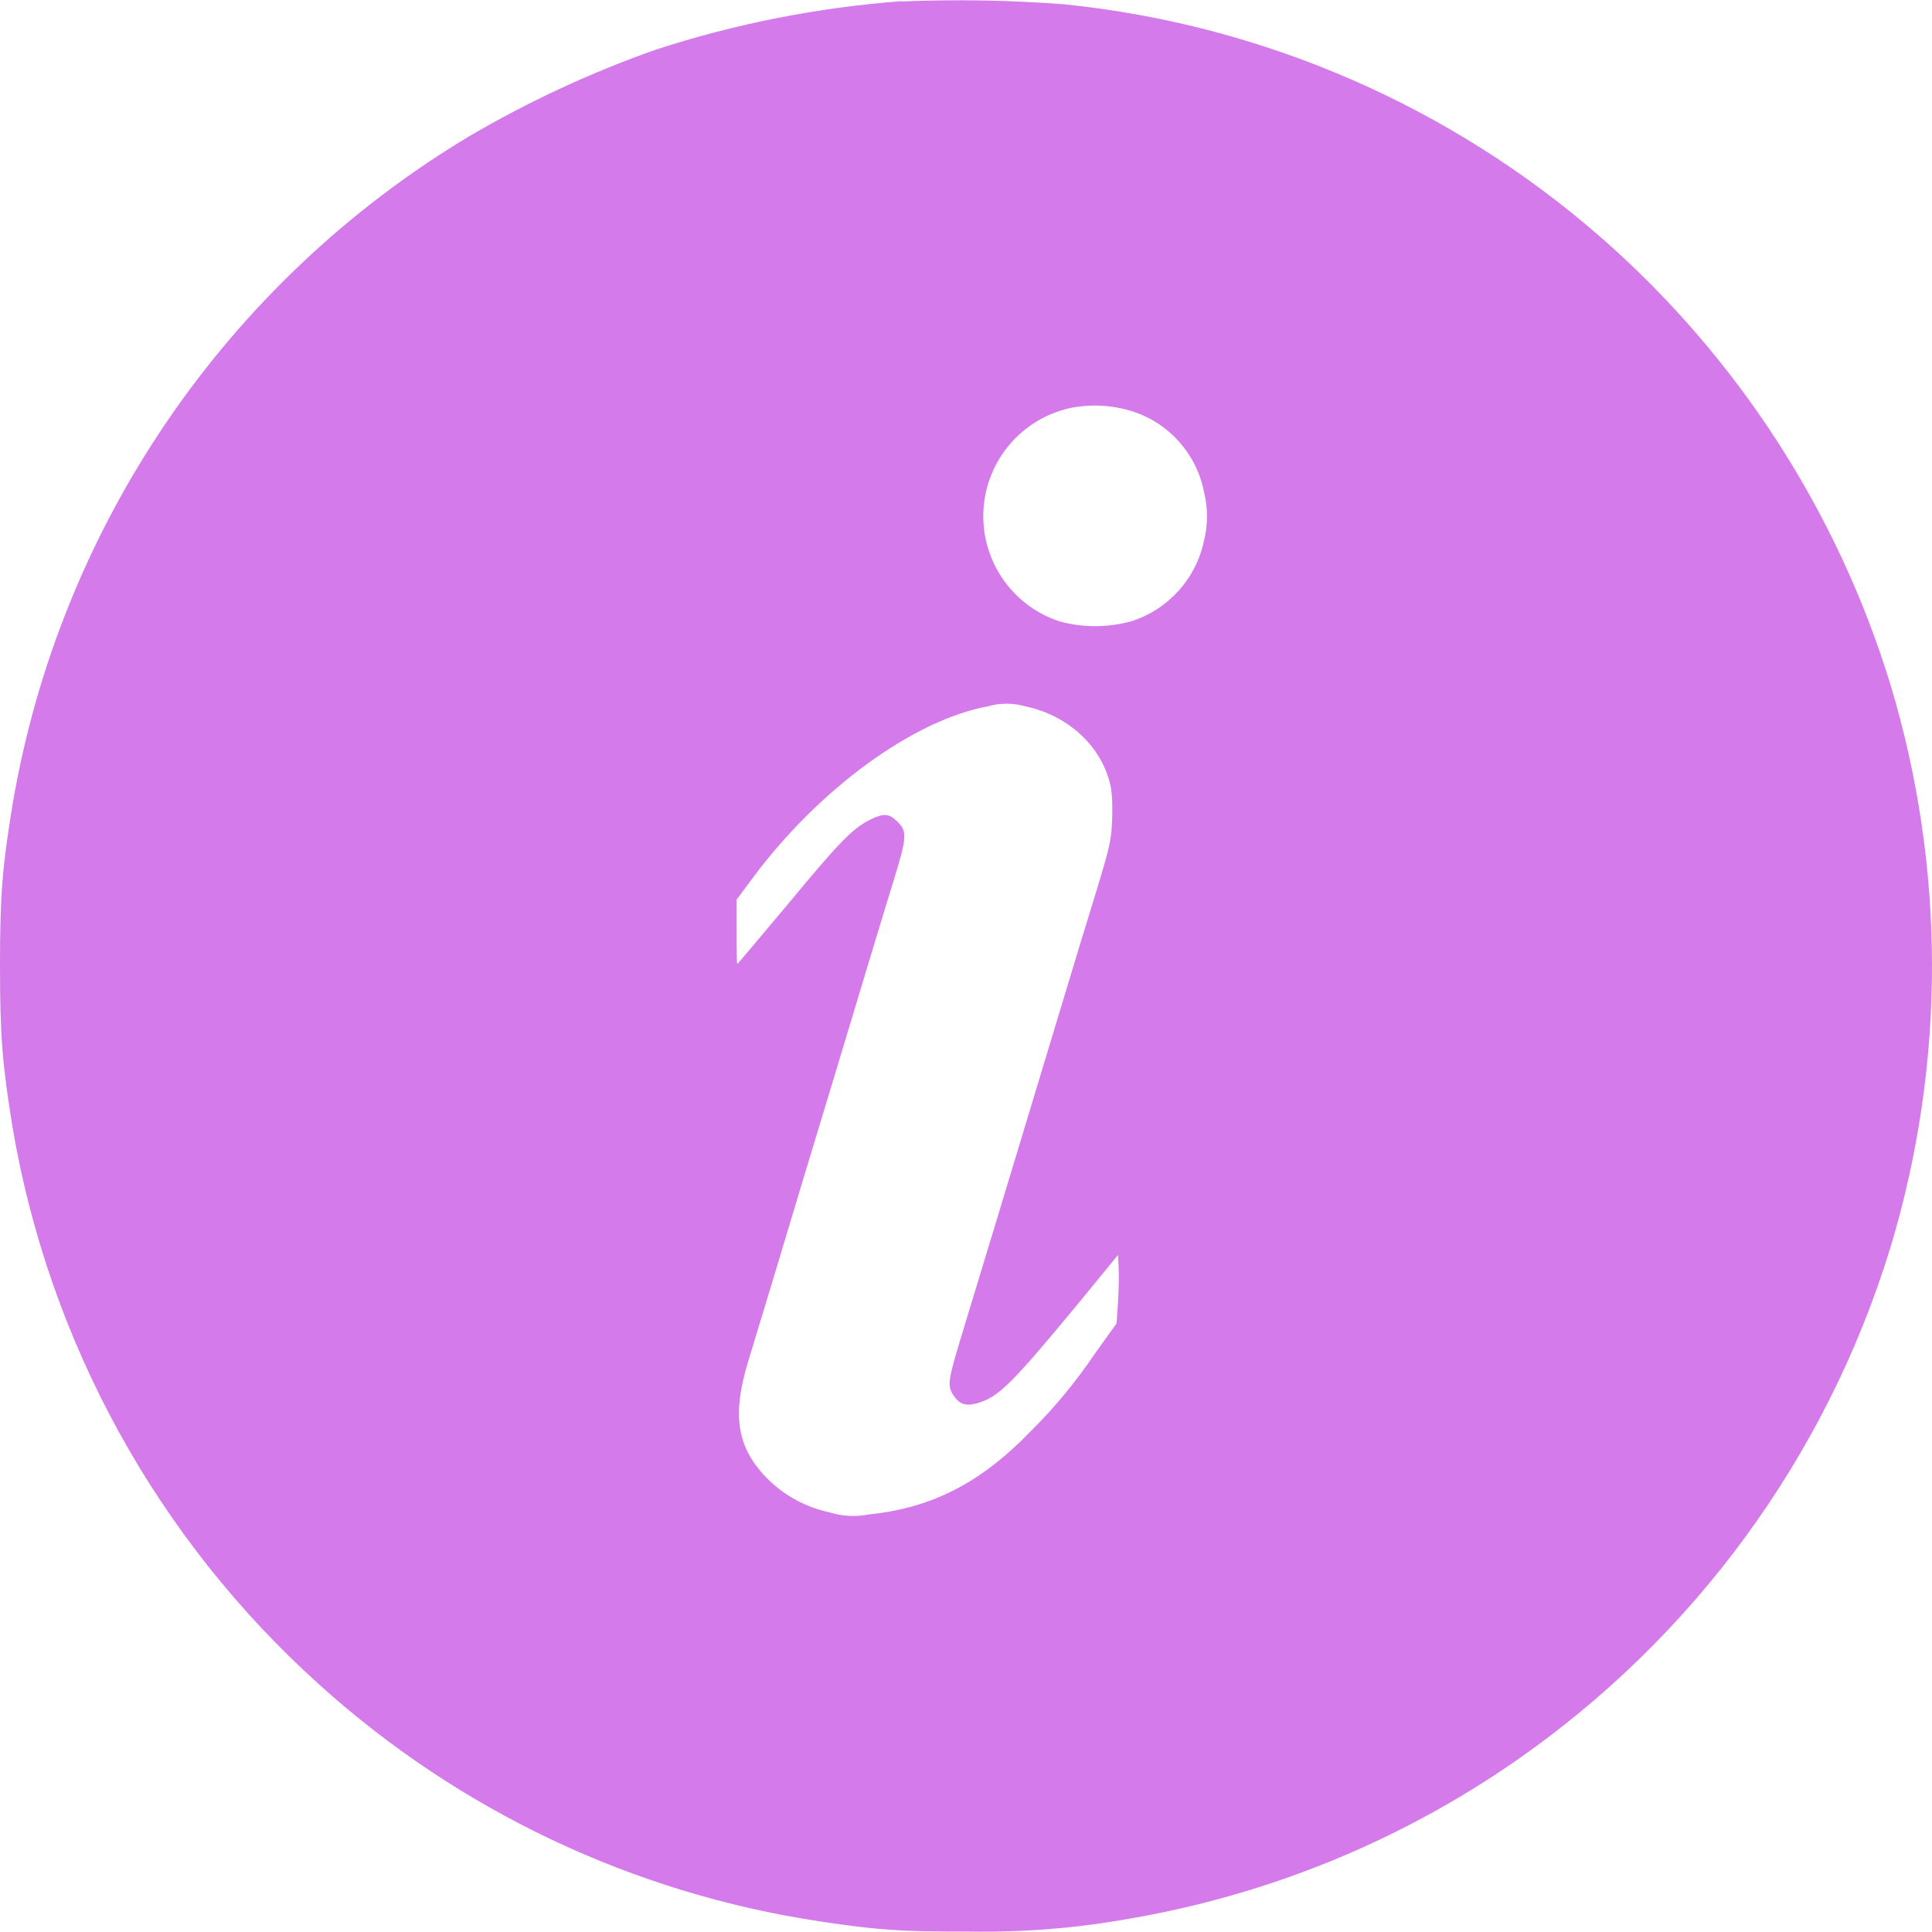
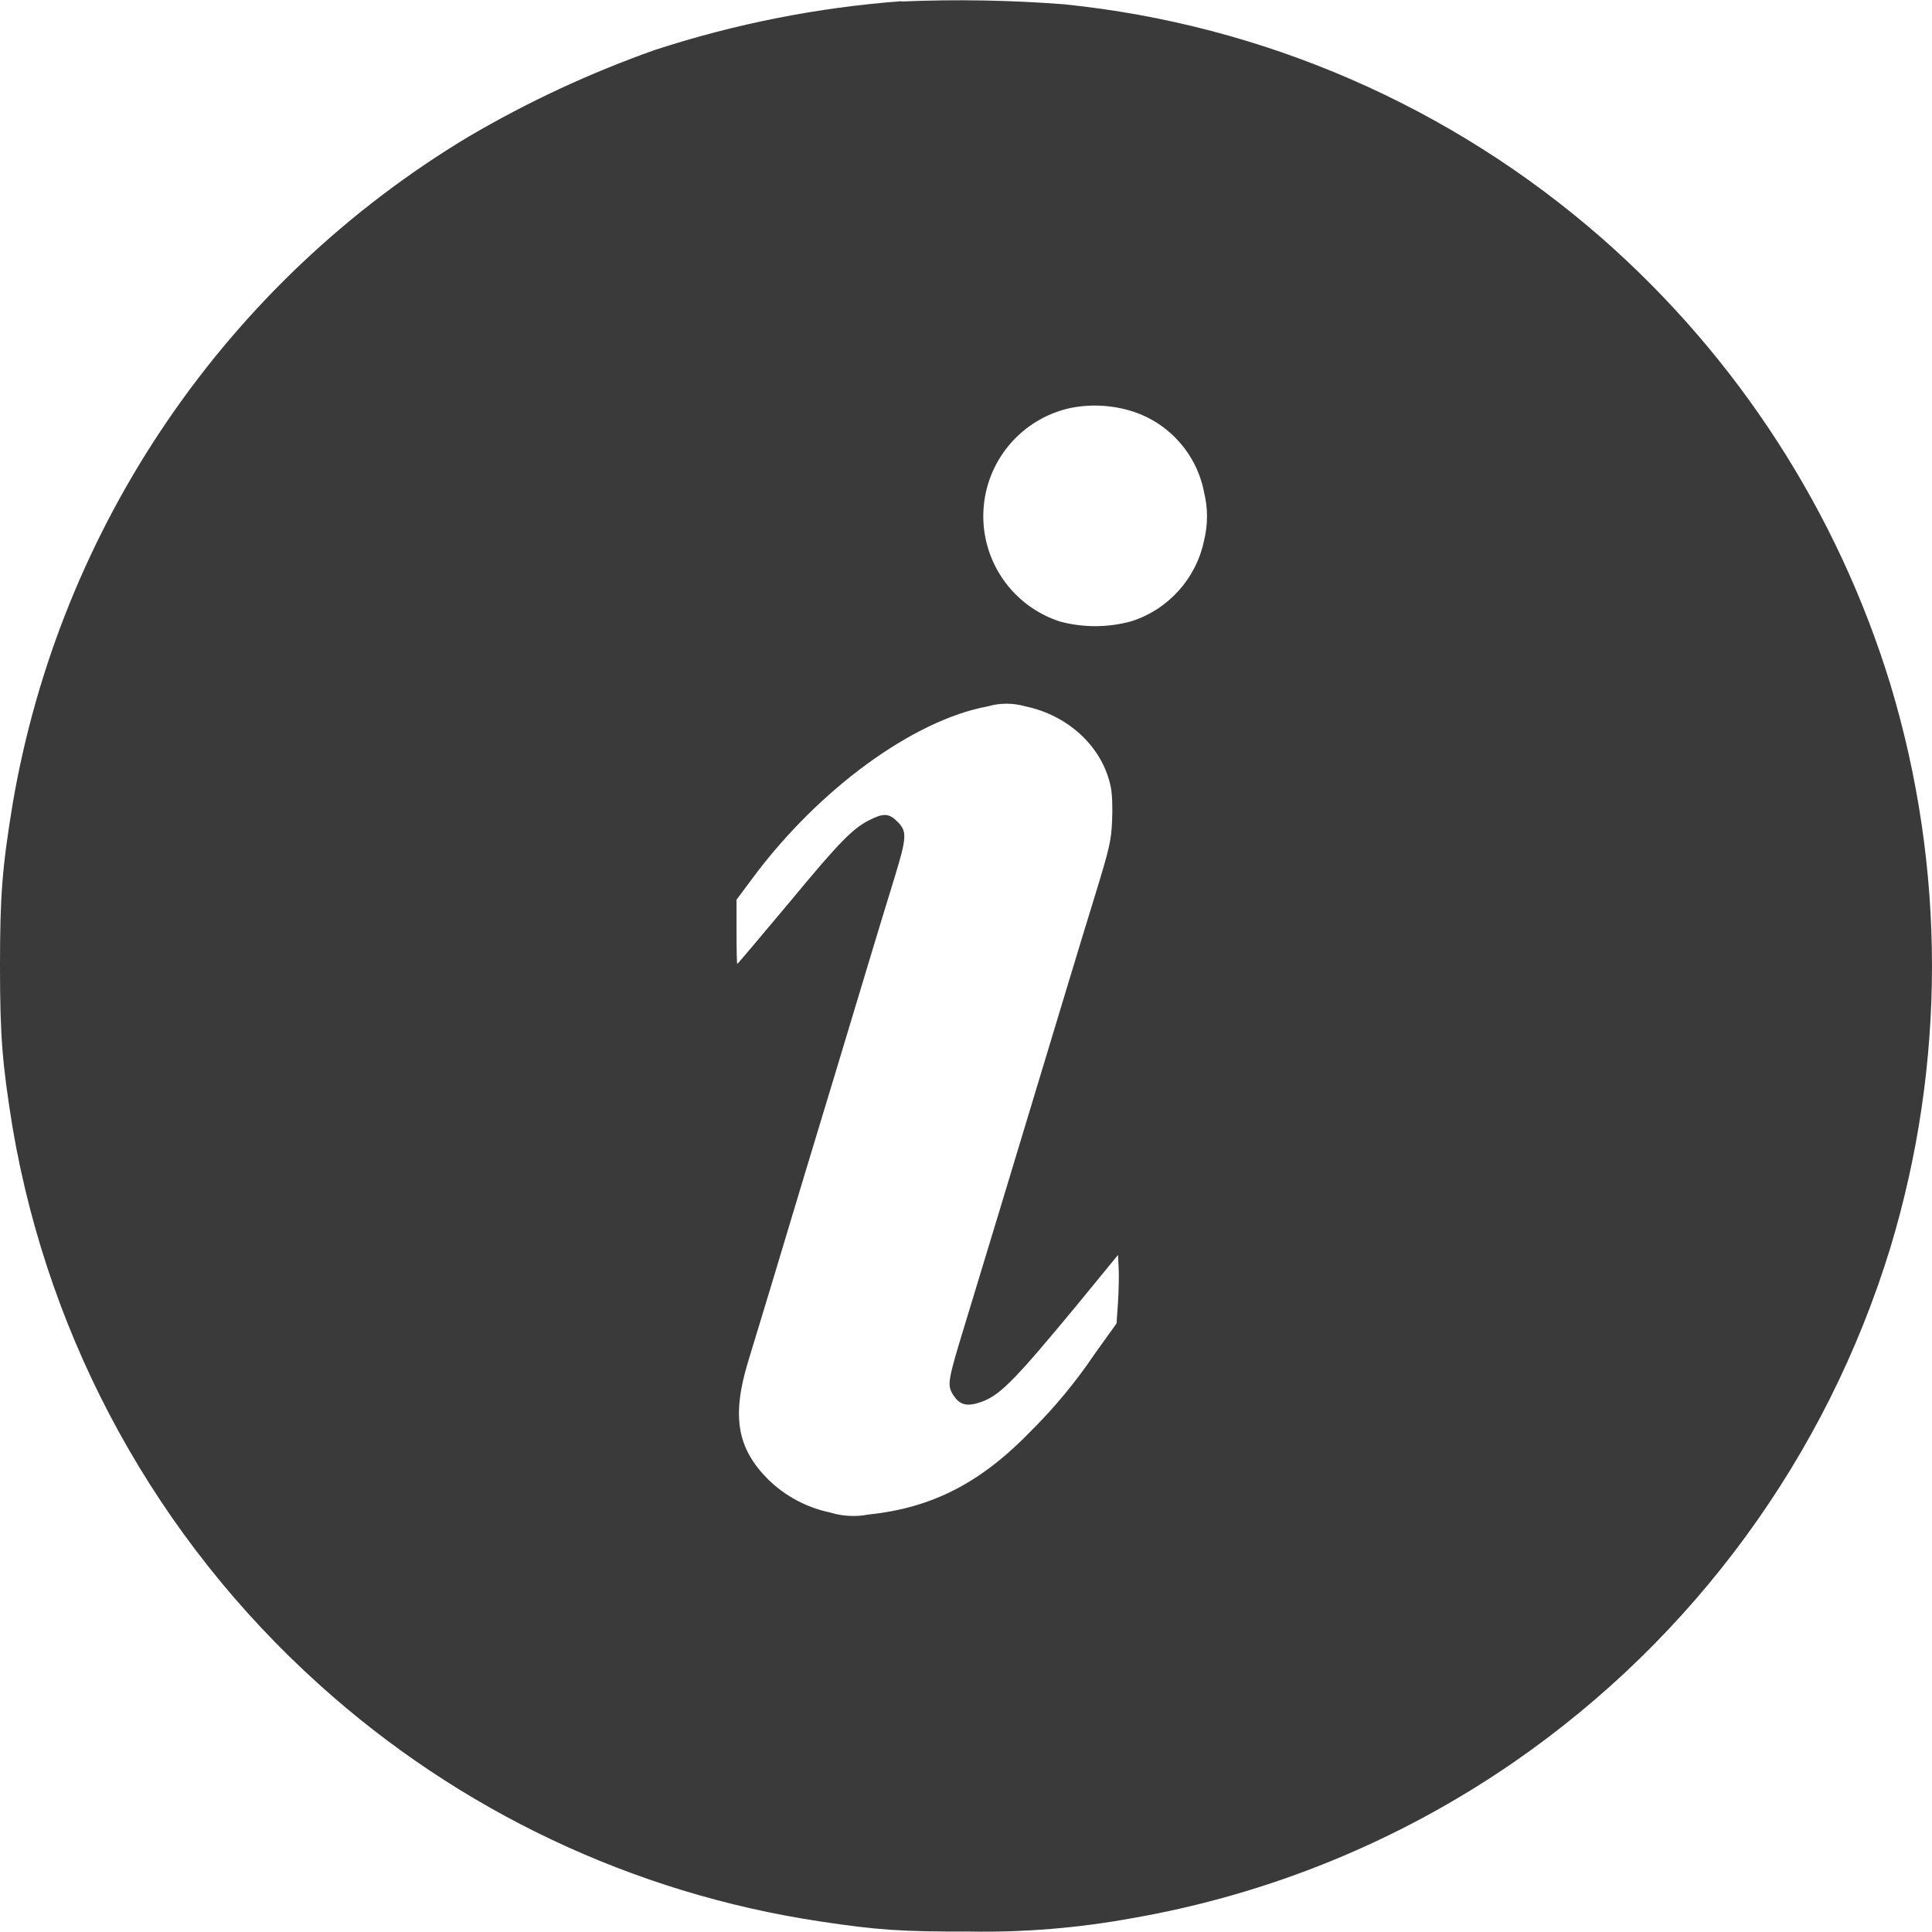
<svg xmlns="http://www.w3.org/2000/svg" width="13" height="13" fill="none">
-   <path d="M6.066.008A7.045 7.045 0 004.41.335 7.24 7.24 0 003.152.92 6.516 6.516 0 00.085 5.41C.015 5.837 0 6.024 0 6.5c0 .476.016.663.085 1.089a6.513 6.513 0 002.063 3.746 6.458 6.458 0 003.365 1.593c.394.06.561.07 1.005.069a5.56 5.56 0 001.1-.09 6.471 6.471 0 002.57-1.051 6.532 6.532 0 002.532-3.461 6.554 6.554 0 000-3.79 6.544 6.544 0 00-1.939-3A6.49 6.49 0 007.161.029 9.198 9.198 0 006.067.01zm1.56 2.762a.712.712 0 01.476.543.672.672 0 010 .323.725.725 0 01-.488.544.915.915 0 01-.482.002.745.745 0 01.072-1.437.839.839 0 01.422.025zM6.9 4.753c.292.061.52.276.574.542.01.048.013.14.009.229-.006.134-.017.181-.113.495-.116.376-.181.595-.647 2.135l-.229.754c-.117.382-.121.41-.083.474.042.067.085.082.165.06.143-.042.227-.124.68-.672l.267-.326.004.085c.003.047.001.15-.004.23l-.01.146-.149.208a3.435 3.435 0 01-.421.51c-.341.354-.668.523-1.1.568a.53.53 0 01-.258-.014.841.841 0 01-.416-.222c-.21-.21-.246-.426-.136-.79.06-.196.227-.747.382-1.265l.212-.7.211-.7c.06-.198.14-.464.18-.591.085-.279.086-.314.021-.38-.058-.057-.092-.059-.187-.012-.114.058-.198.141-.548.564-.186.222-.34.405-.343.405-.003 0-.005-.098-.005-.217v-.215l.11-.148c.445-.598 1.079-1.06 1.58-1.153a.458.458 0 01.254 0z" fill="#D47AEA" />
+   <path d="M6.066.008A7.045 7.045 0 004.41.335 7.24 7.24 0 003.152.92 6.516 6.516 0 00.085 5.41C.015 5.837 0 6.024 0 6.5c0 .476.016.663.085 1.089a6.513 6.513 0 002.063 3.746 6.458 6.458 0 003.365 1.593c.394.06.561.07 1.005.069a5.56 5.56 0 001.1-.09 6.471 6.471 0 002.57-1.051 6.532 6.532 0 002.532-3.461 6.554 6.554 0 000-3.79 6.544 6.544 0 00-1.939-3A6.49 6.49 0 007.161.029 9.198 9.198 0 006.067.01zm1.56 2.762a.712.712 0 01.476.543.672.672 0 010 .323.725.725 0 01-.488.544.915.915 0 01-.482.002.745.745 0 01.072-1.437.839.839 0 01.422.025zM6.9 4.753c.292.061.52.276.574.542.01.048.013.14.009.229-.006.134-.017.181-.113.495-.116.376-.181.595-.647 2.135l-.229.754c-.117.382-.121.41-.083.474.042.067.085.082.165.06.143-.042.227-.124.68-.672l.267-.326.004.085c.003.047.001.15-.004.23l-.01.146-.149.208a3.435 3.435 0 01-.421.51c-.341.354-.668.523-1.1.568a.53.53 0 01-.258-.014.841.841 0 01-.416-.222c-.21-.21-.246-.426-.136-.79.06-.196.227-.747.382-1.265l.212-.7.211-.7c.06-.198.14-.464.18-.591.085-.279.086-.314.021-.38-.058-.057-.092-.059-.187-.012-.114.058-.198.141-.548.564-.186.222-.34.405-.343.405-.003 0-.005-.098-.005-.217v-.215l.11-.148c.445-.598 1.079-1.06 1.58-1.153a.458.458 0 01.254 0z" fill="#3A3A3A" />
</svg>
